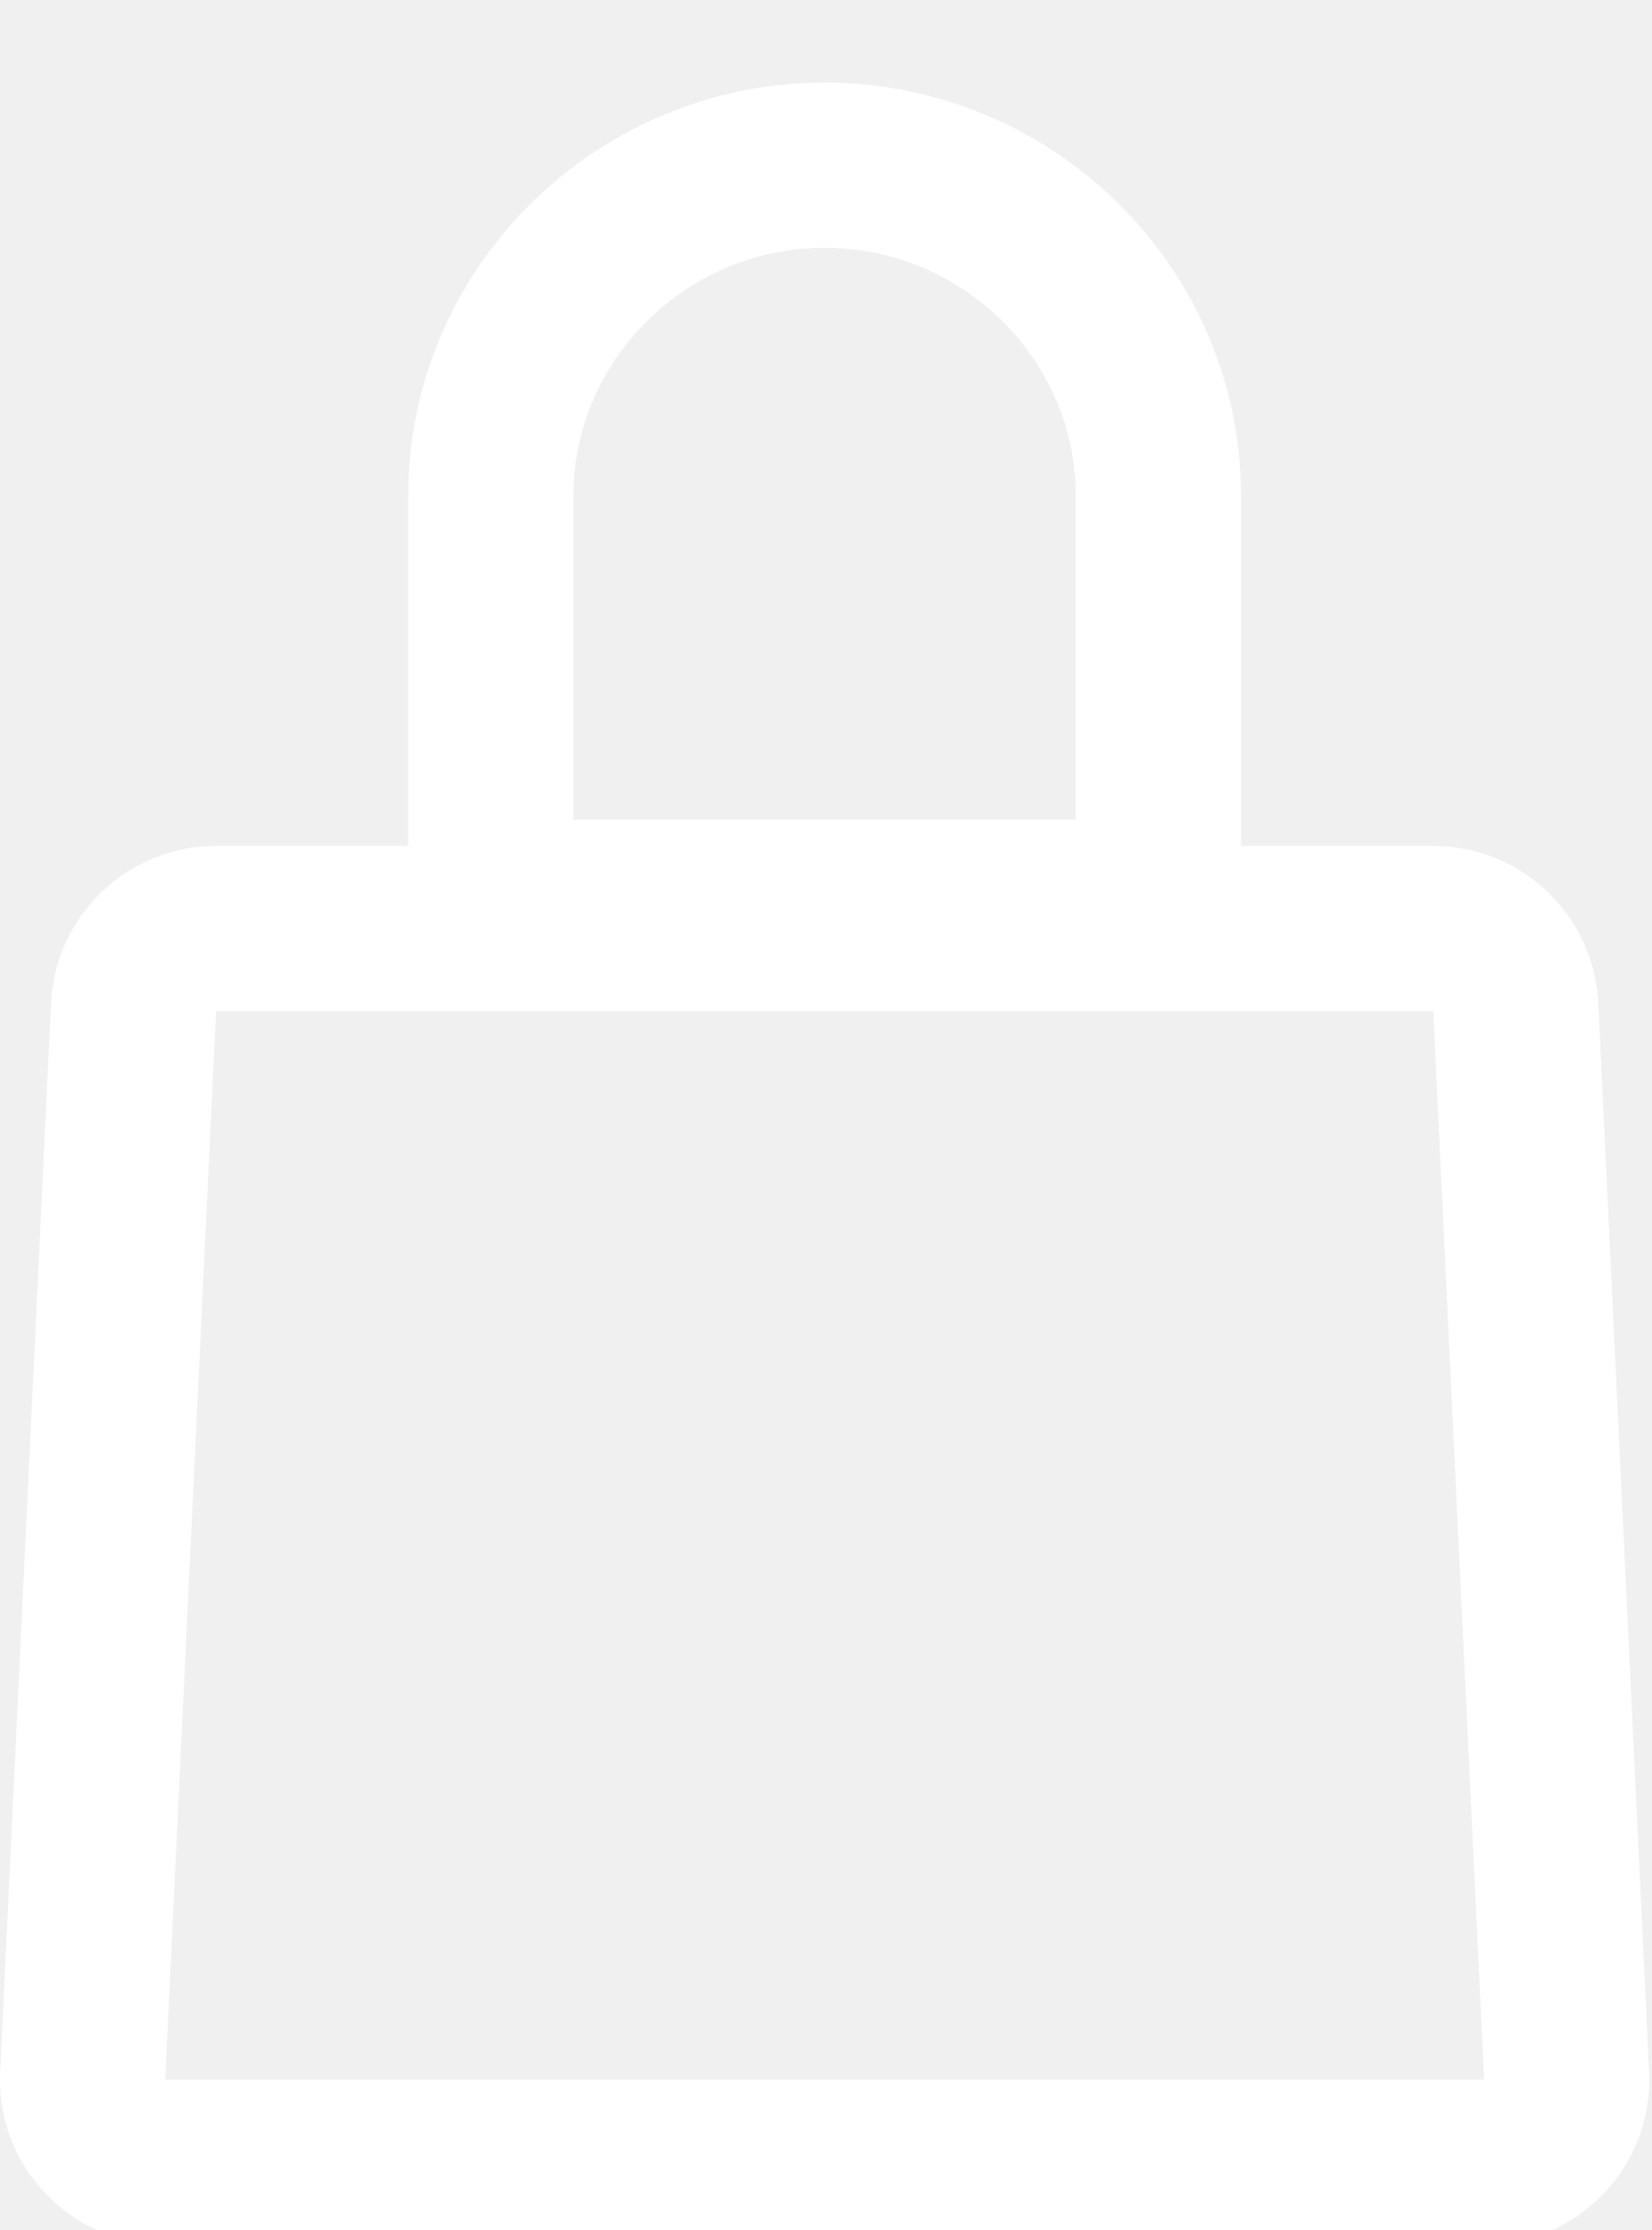
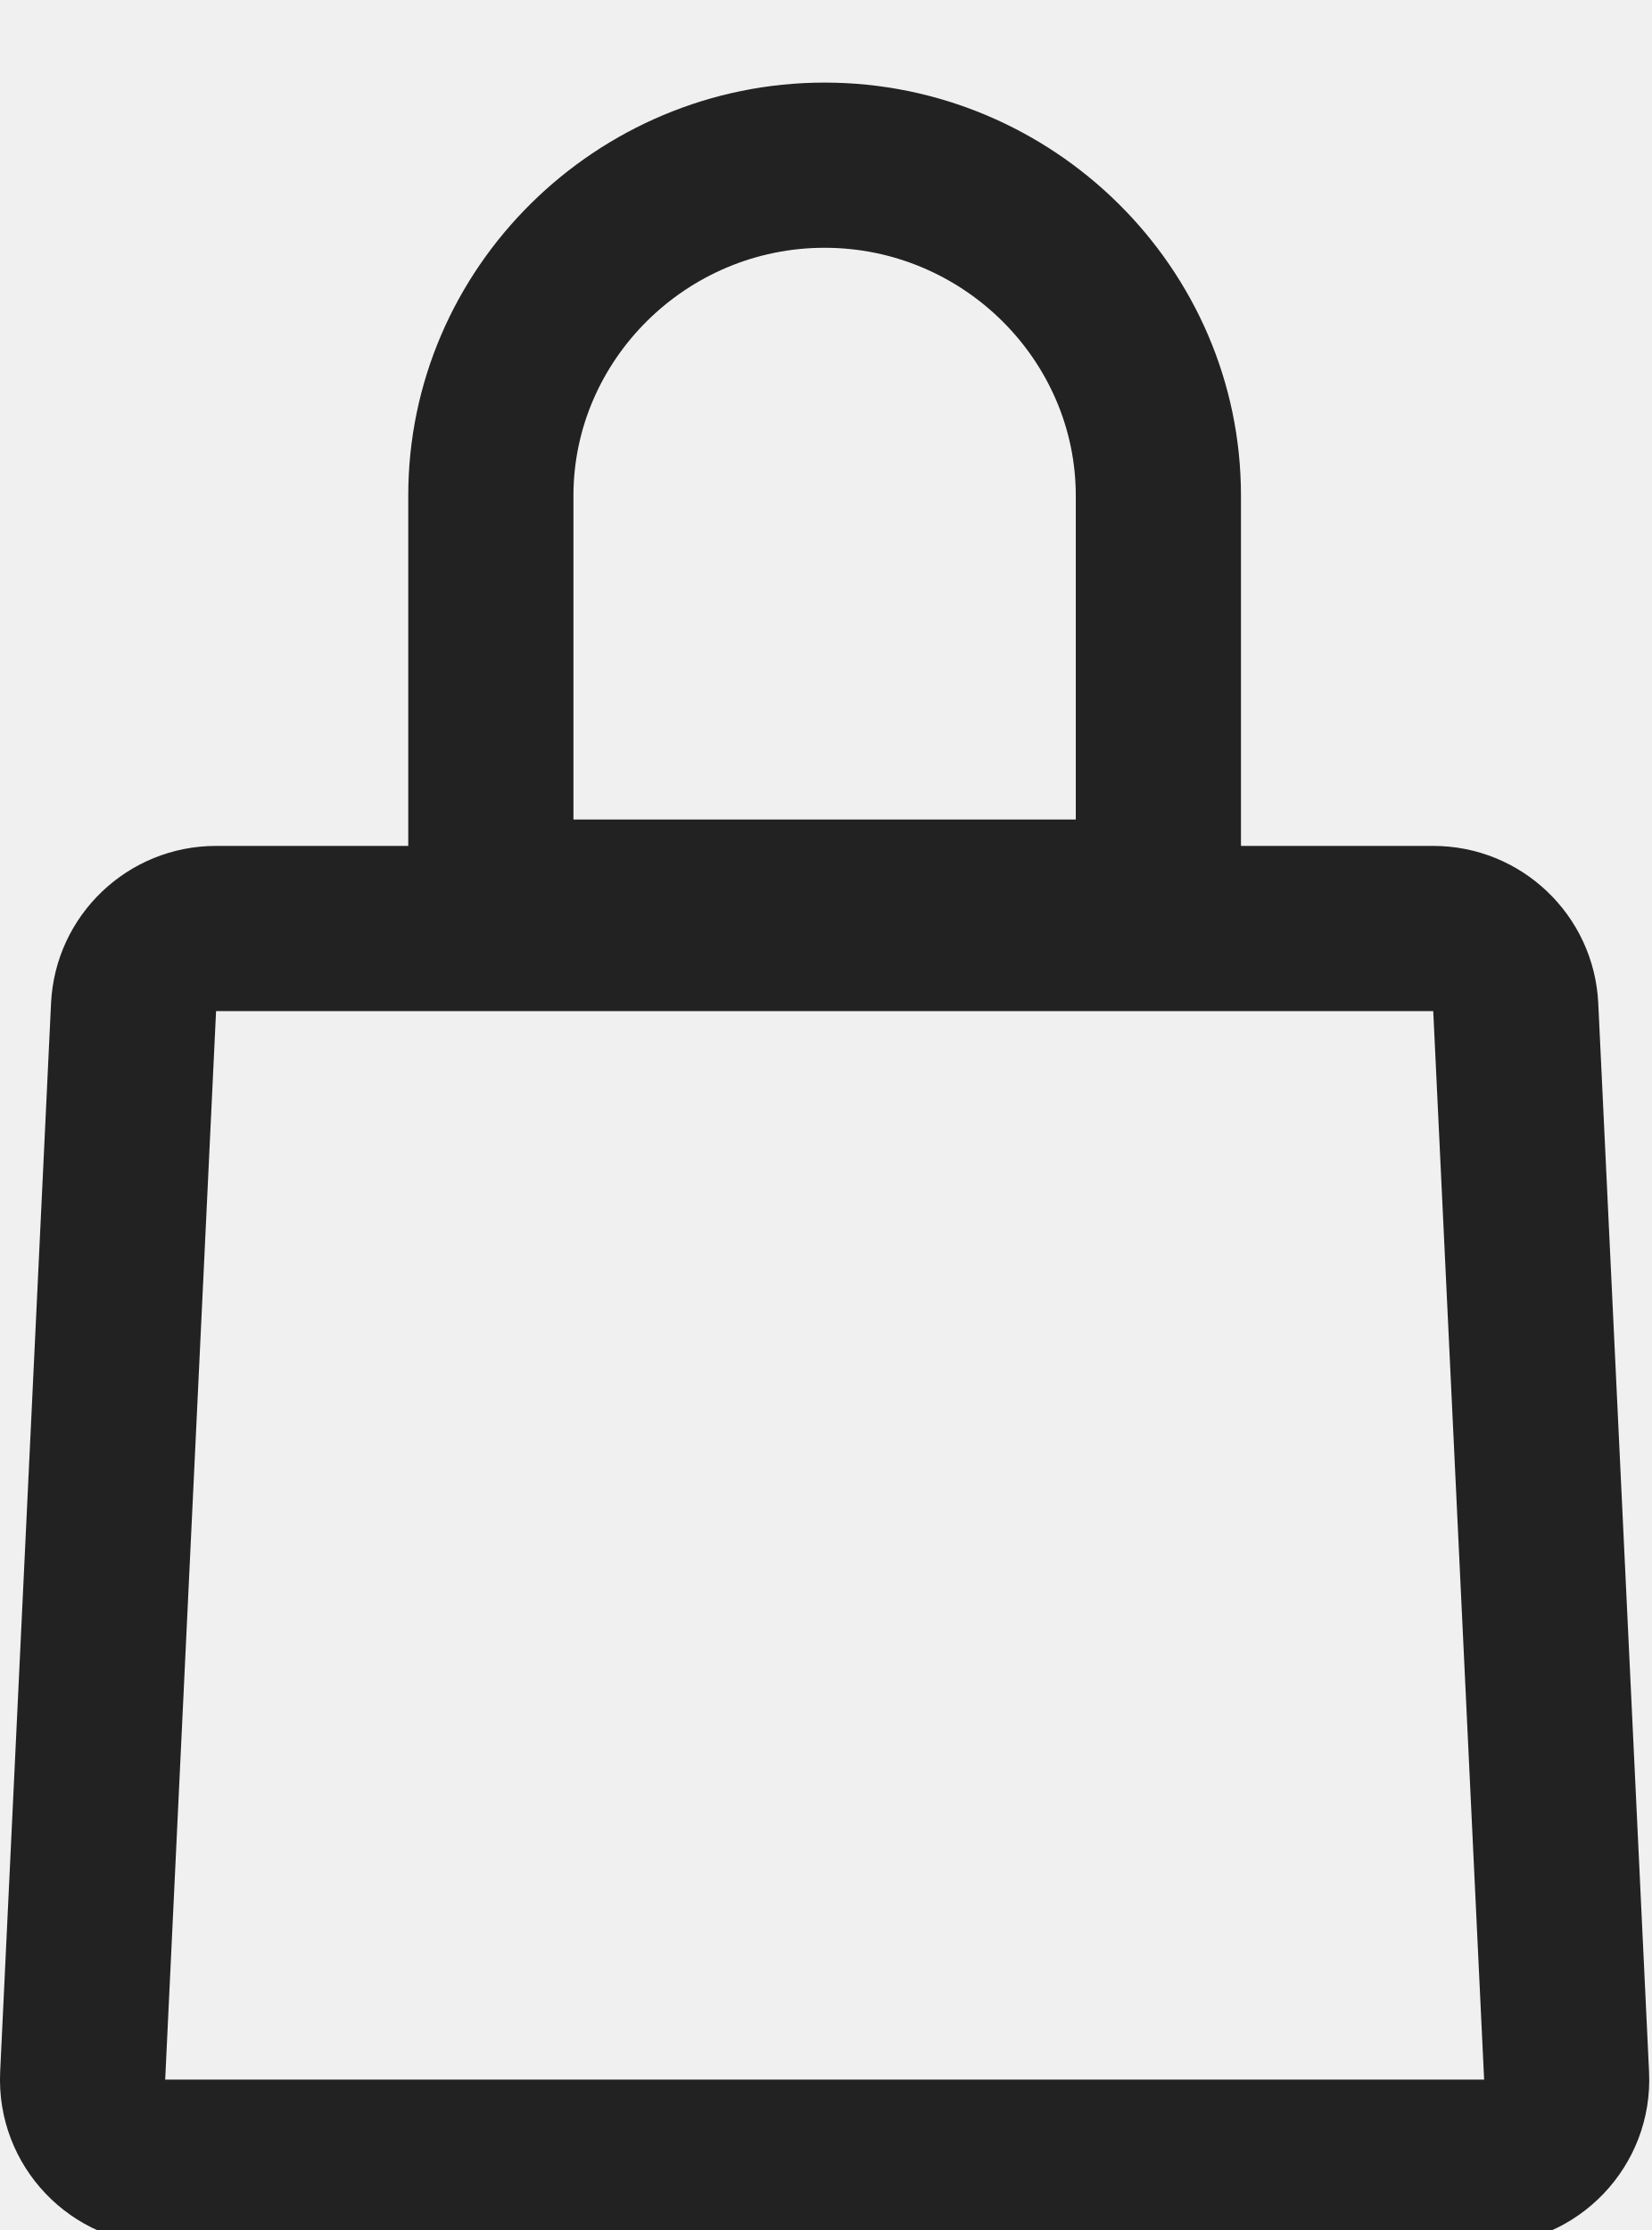
- <svg xmlns="http://www.w3.org/2000/svg" width="20" height="27" viewBox="0 0 20 25" fill="none">
-   <path fill-rule="evenodd" clip-rule="evenodd" d="M13.025 5V8.922H6.943V5C6.943 3.364 8.306 2 9.984 2C11.662 2 13.025 3.364 13.025 5ZM4.943 5C4.943 2.239 7.223 0 9.984 0C12.746 0 15.025 2.239 15.025 5V8.922V9.242H17.353C18.42 9.242 19.3 10.08 19.351 11.147L19.966 24.084C20.021 25.225 19.111 26.179 17.969 26.179H2C0.858 26.179 -0.052 25.225 0.002 24.084L0.618 11.147C0.669 10.08 1.549 9.242 2.616 9.242H4.943V8.922V5ZM2.616 11.242H17.353L17.969 24.179H2L2.616 11.242Z" fill="white" />
+ <svg xmlns="http://www.w3.org/2000/svg" width="20" height="27" viewBox="0 0 20 25" fill="">
+   <path fill-rule="evenodd" clip-rule="evenodd" d="M13.025 5V8.922H6.943V5C6.943 3.364 8.306 2 9.984 2C11.662 2 13.025 3.364 13.025 5ZM4.943 5C4.943 2.239 7.223 0 9.984 0C12.746 0 15.025 2.239 15.025 5V8.922V9.242H17.353C18.42 9.242 19.3 10.08 19.351 11.147L19.966 24.084C20.021 25.225 19.111 26.179 17.969 26.179H2C0.858 26.179 -0.052 25.225 0.002 24.084L0.618 11.147C0.669 10.08 1.549 9.242 2.616 9.242H4.943V8.922V5ZM2.616 11.242H17.353L17.969 24.179H2L2.616 11.242Z" fill="#222" />
</svg>
